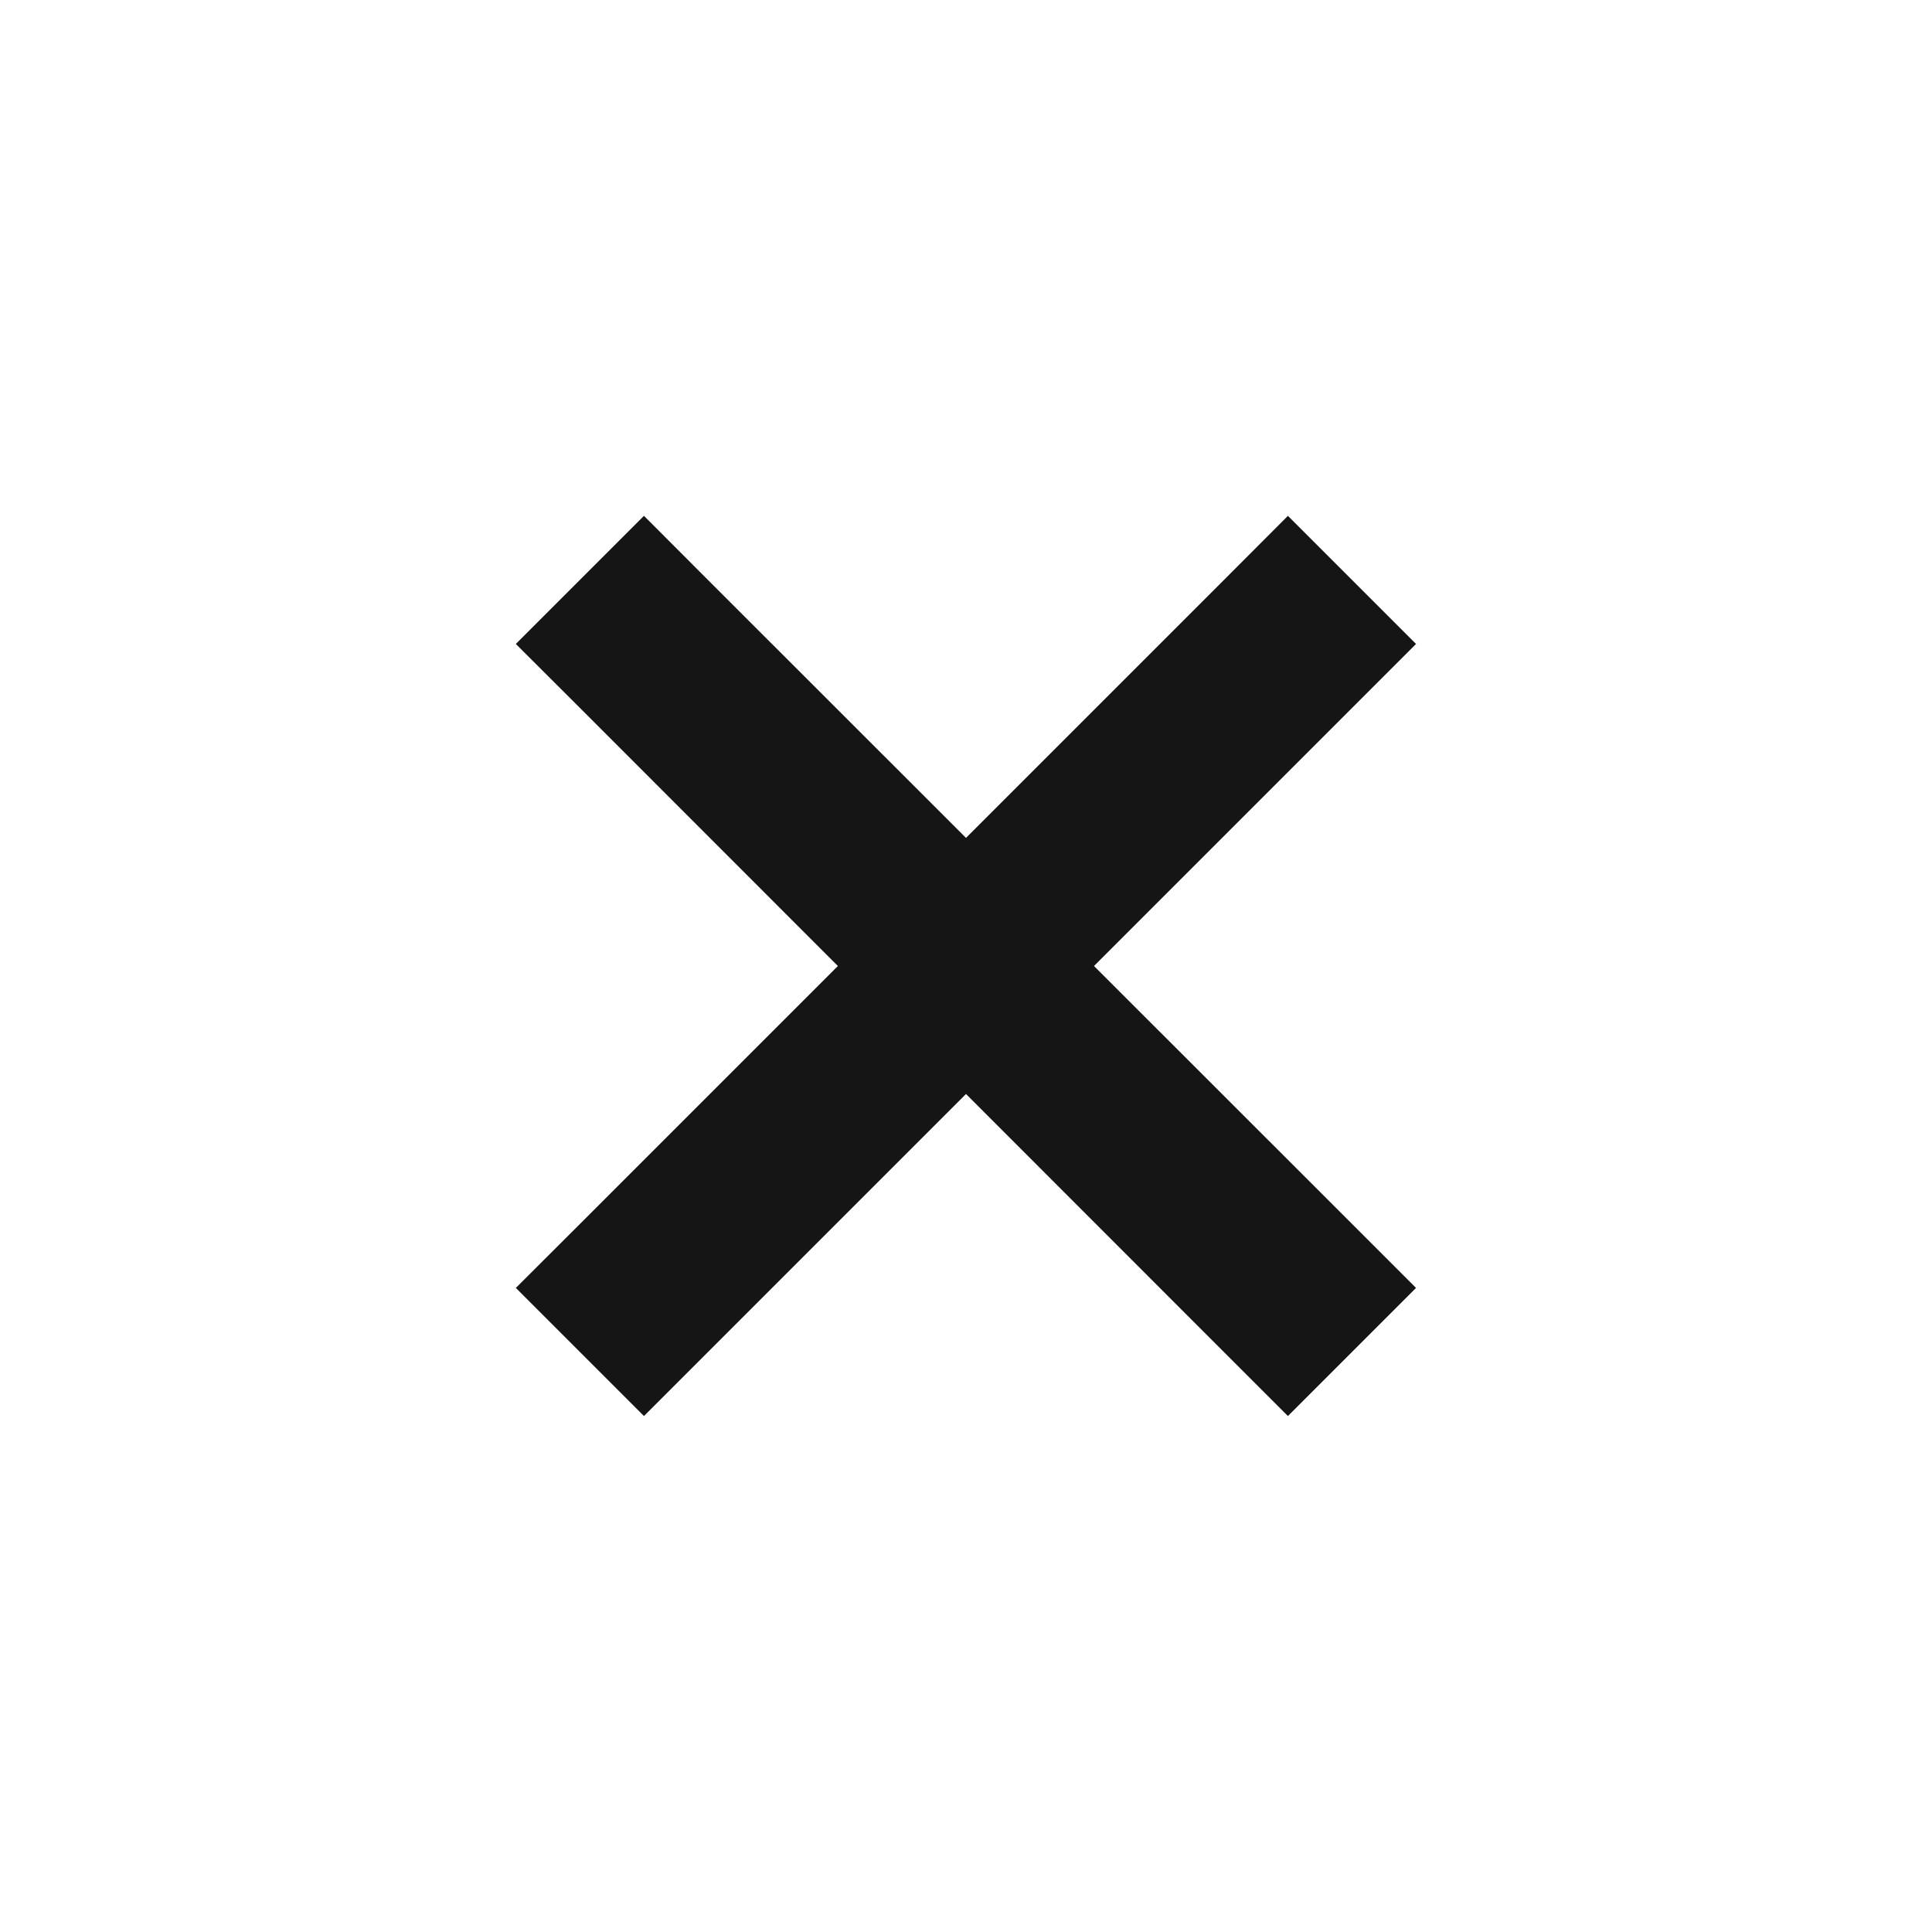
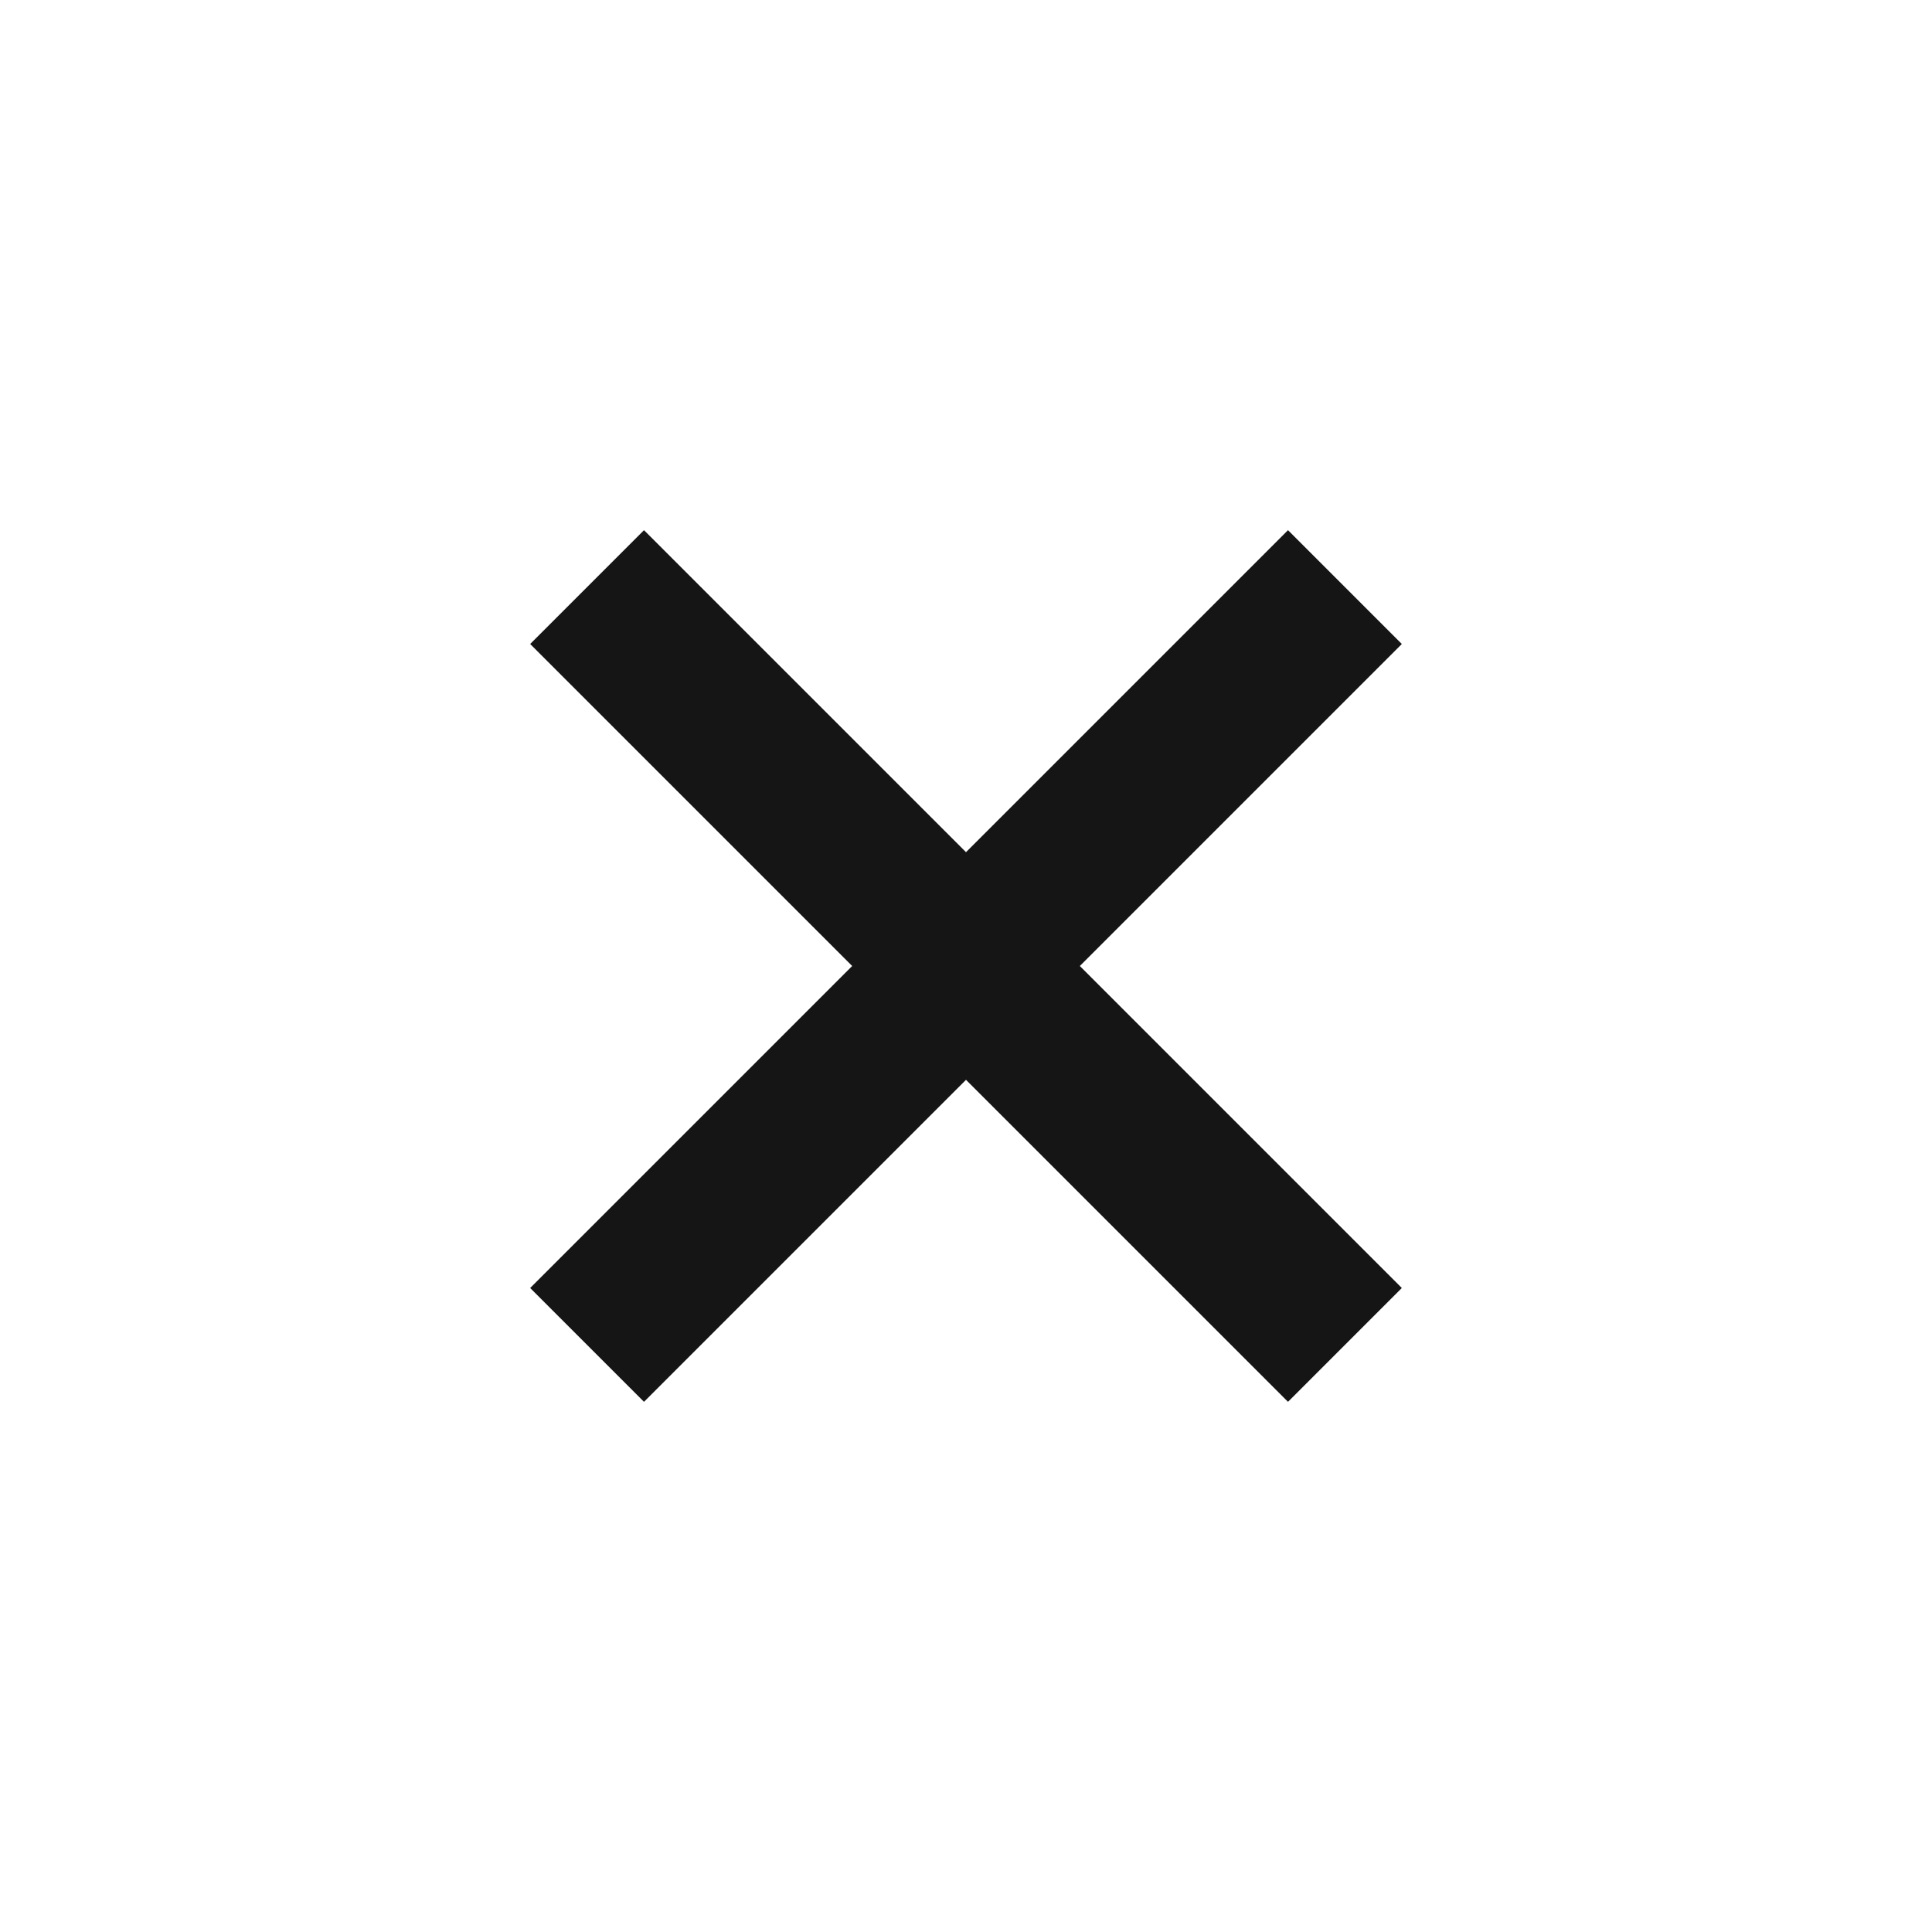
- <svg xmlns="http://www.w3.org/2000/svg" width="16" height="16" viewBox="0 0 16 16" fill="none">
-   <path fill-rule="evenodd" clip-rule="evenodd" d="M5.863 4.803L5.333 4.272L4.272 5.333L4.803 5.863L6.939 8L4.803 10.136L4.272 10.666L5.333 11.727L5.863 11.197L8 9.06L10.136 11.197L10.666 11.727L11.727 10.666L11.197 10.136L9.06 8L11.197 5.863L11.727 5.333L10.666 4.272L10.136 4.803L8 6.939L5.863 4.803Z" fill="#151515" />
+ <svg xmlns="http://www.w3.org/2000/svg" width="24" height="24" viewBox="0 0 24 24" fill="none">
+   <path fill-rule="evenodd" clip-rule="evenodd" d="M8.707 7.293L8 6.586L6.586 8L7.293 8.707L10.586 12L7.293 15.293L6.586 16L8 17.414L8.707 16.707L12 13.414L15.293 16.707L16 17.414L17.414 16L16.707 15.293L13.414 12L16.707 8.707L17.414 8L16 6.586L15.293 7.293L12 10.586L8.707 7.293Z" fill="#151515" />
</svg>
